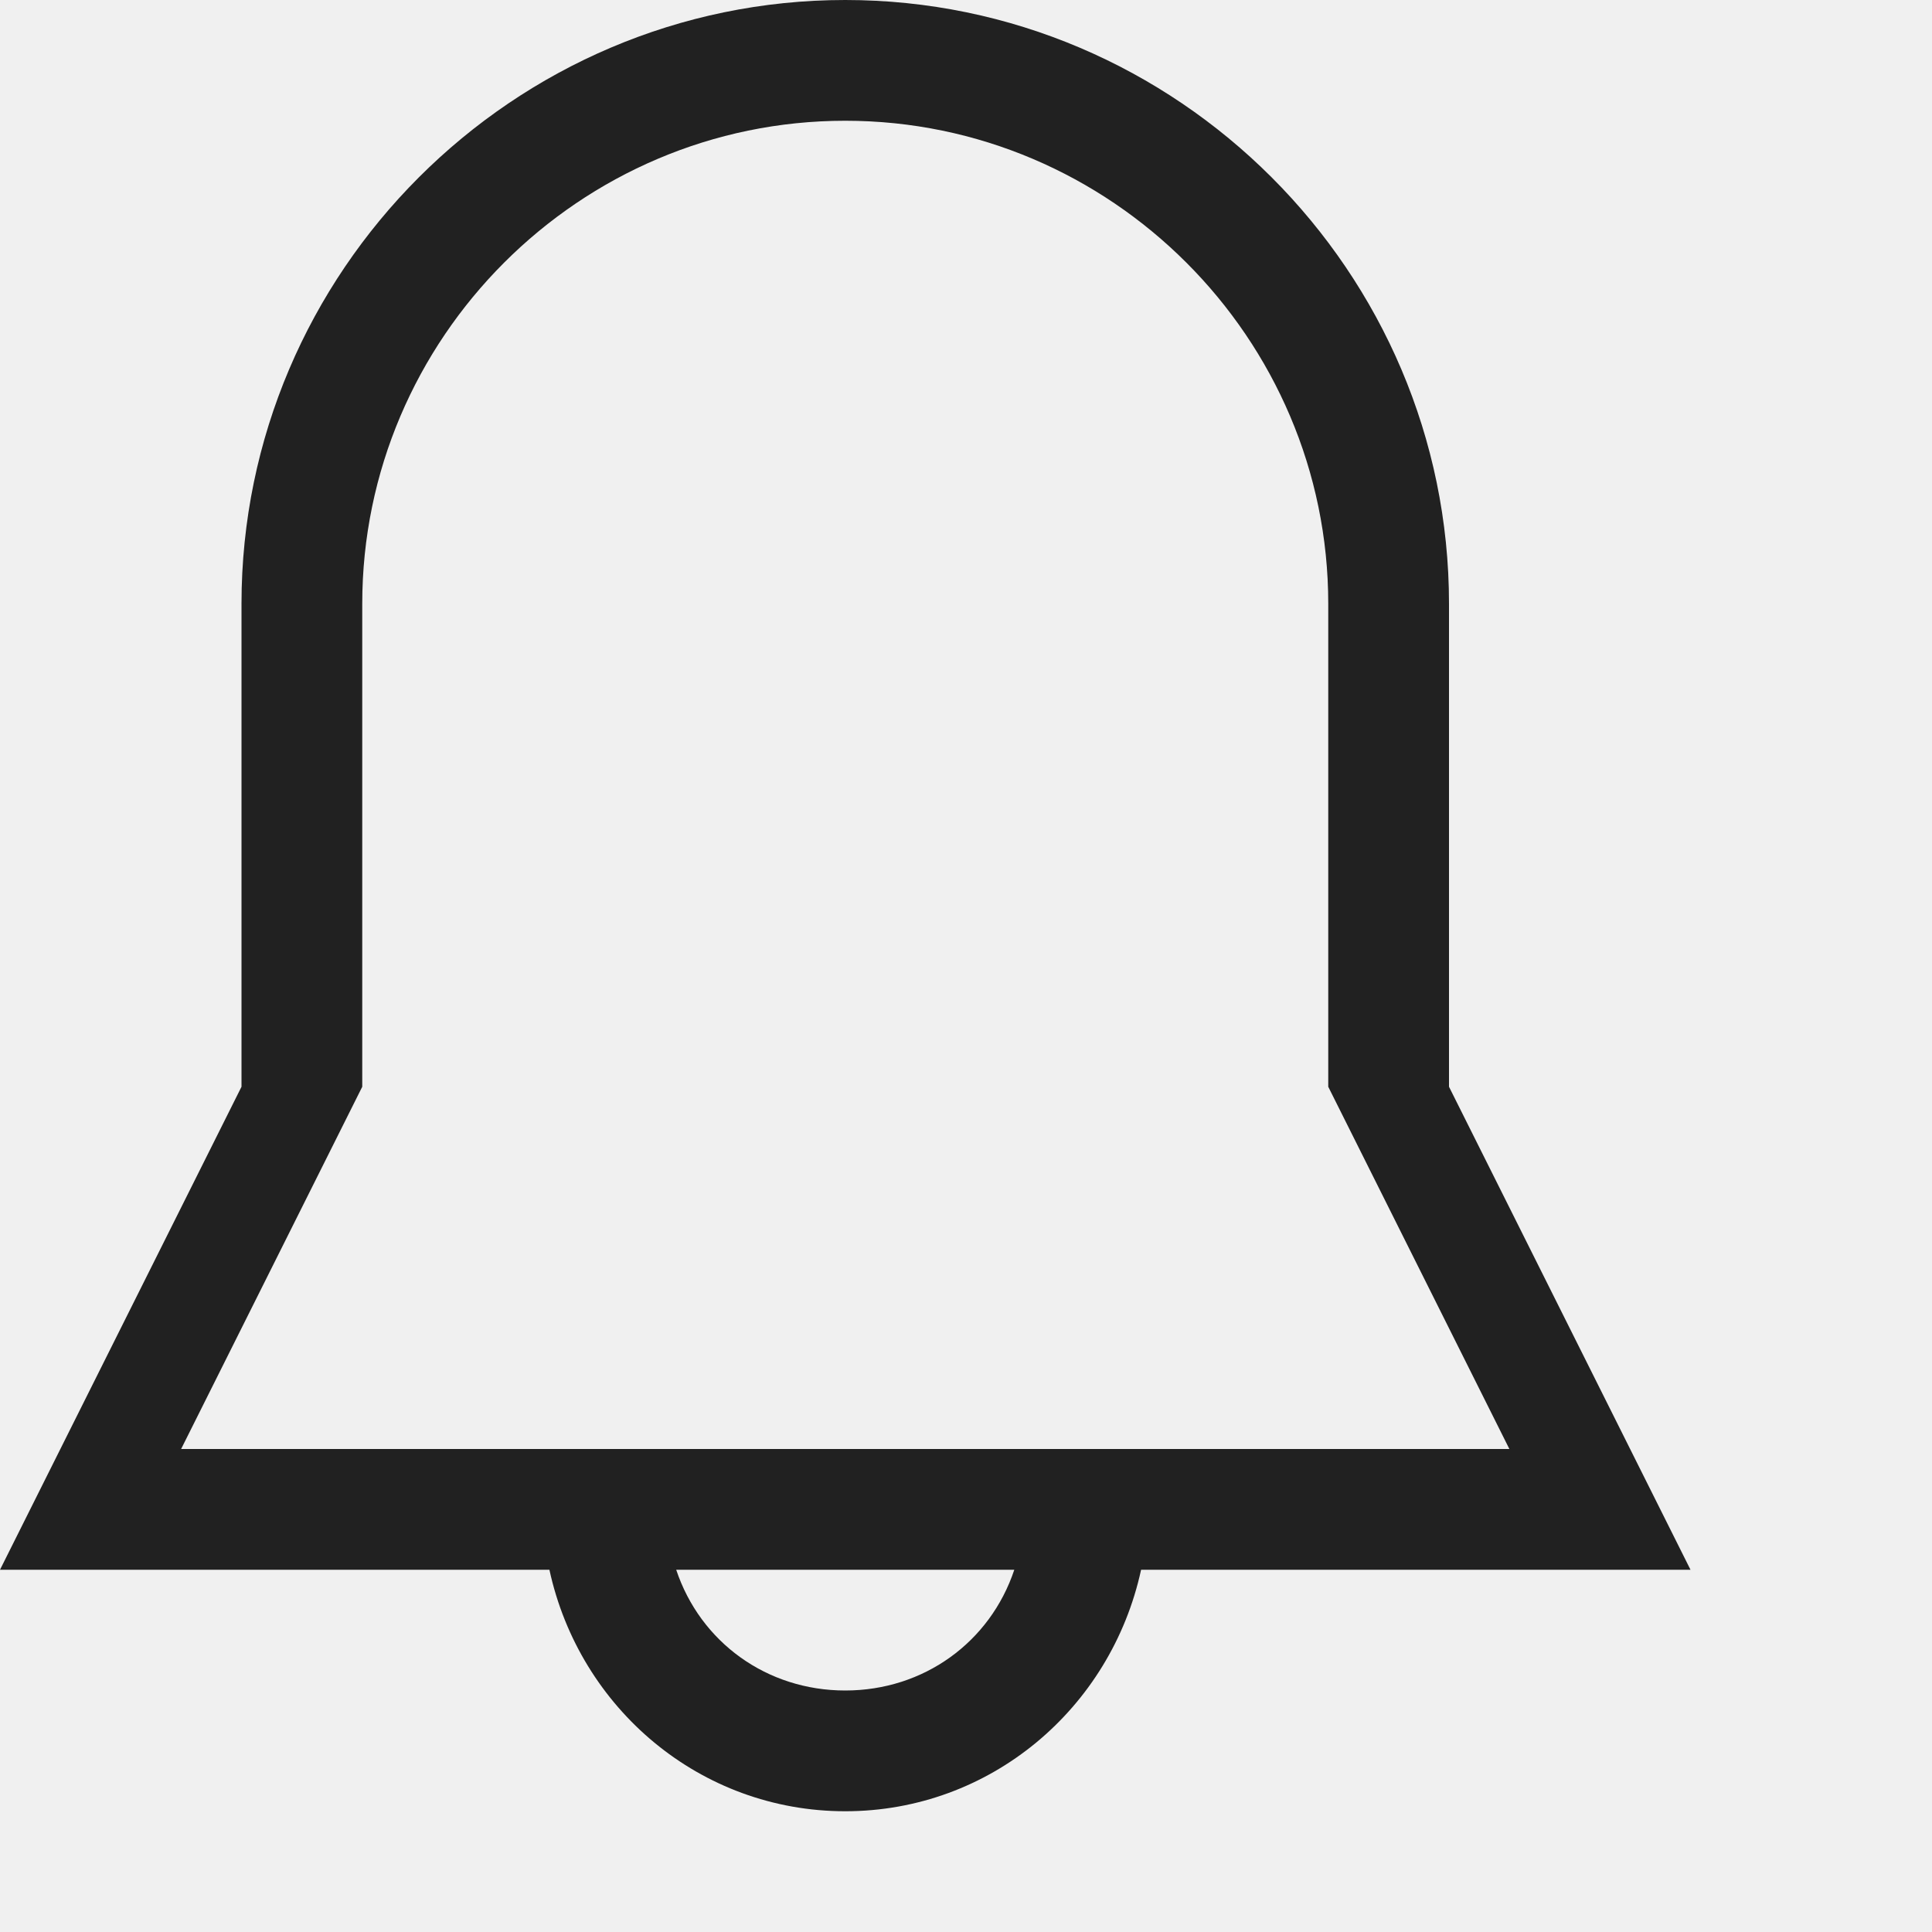
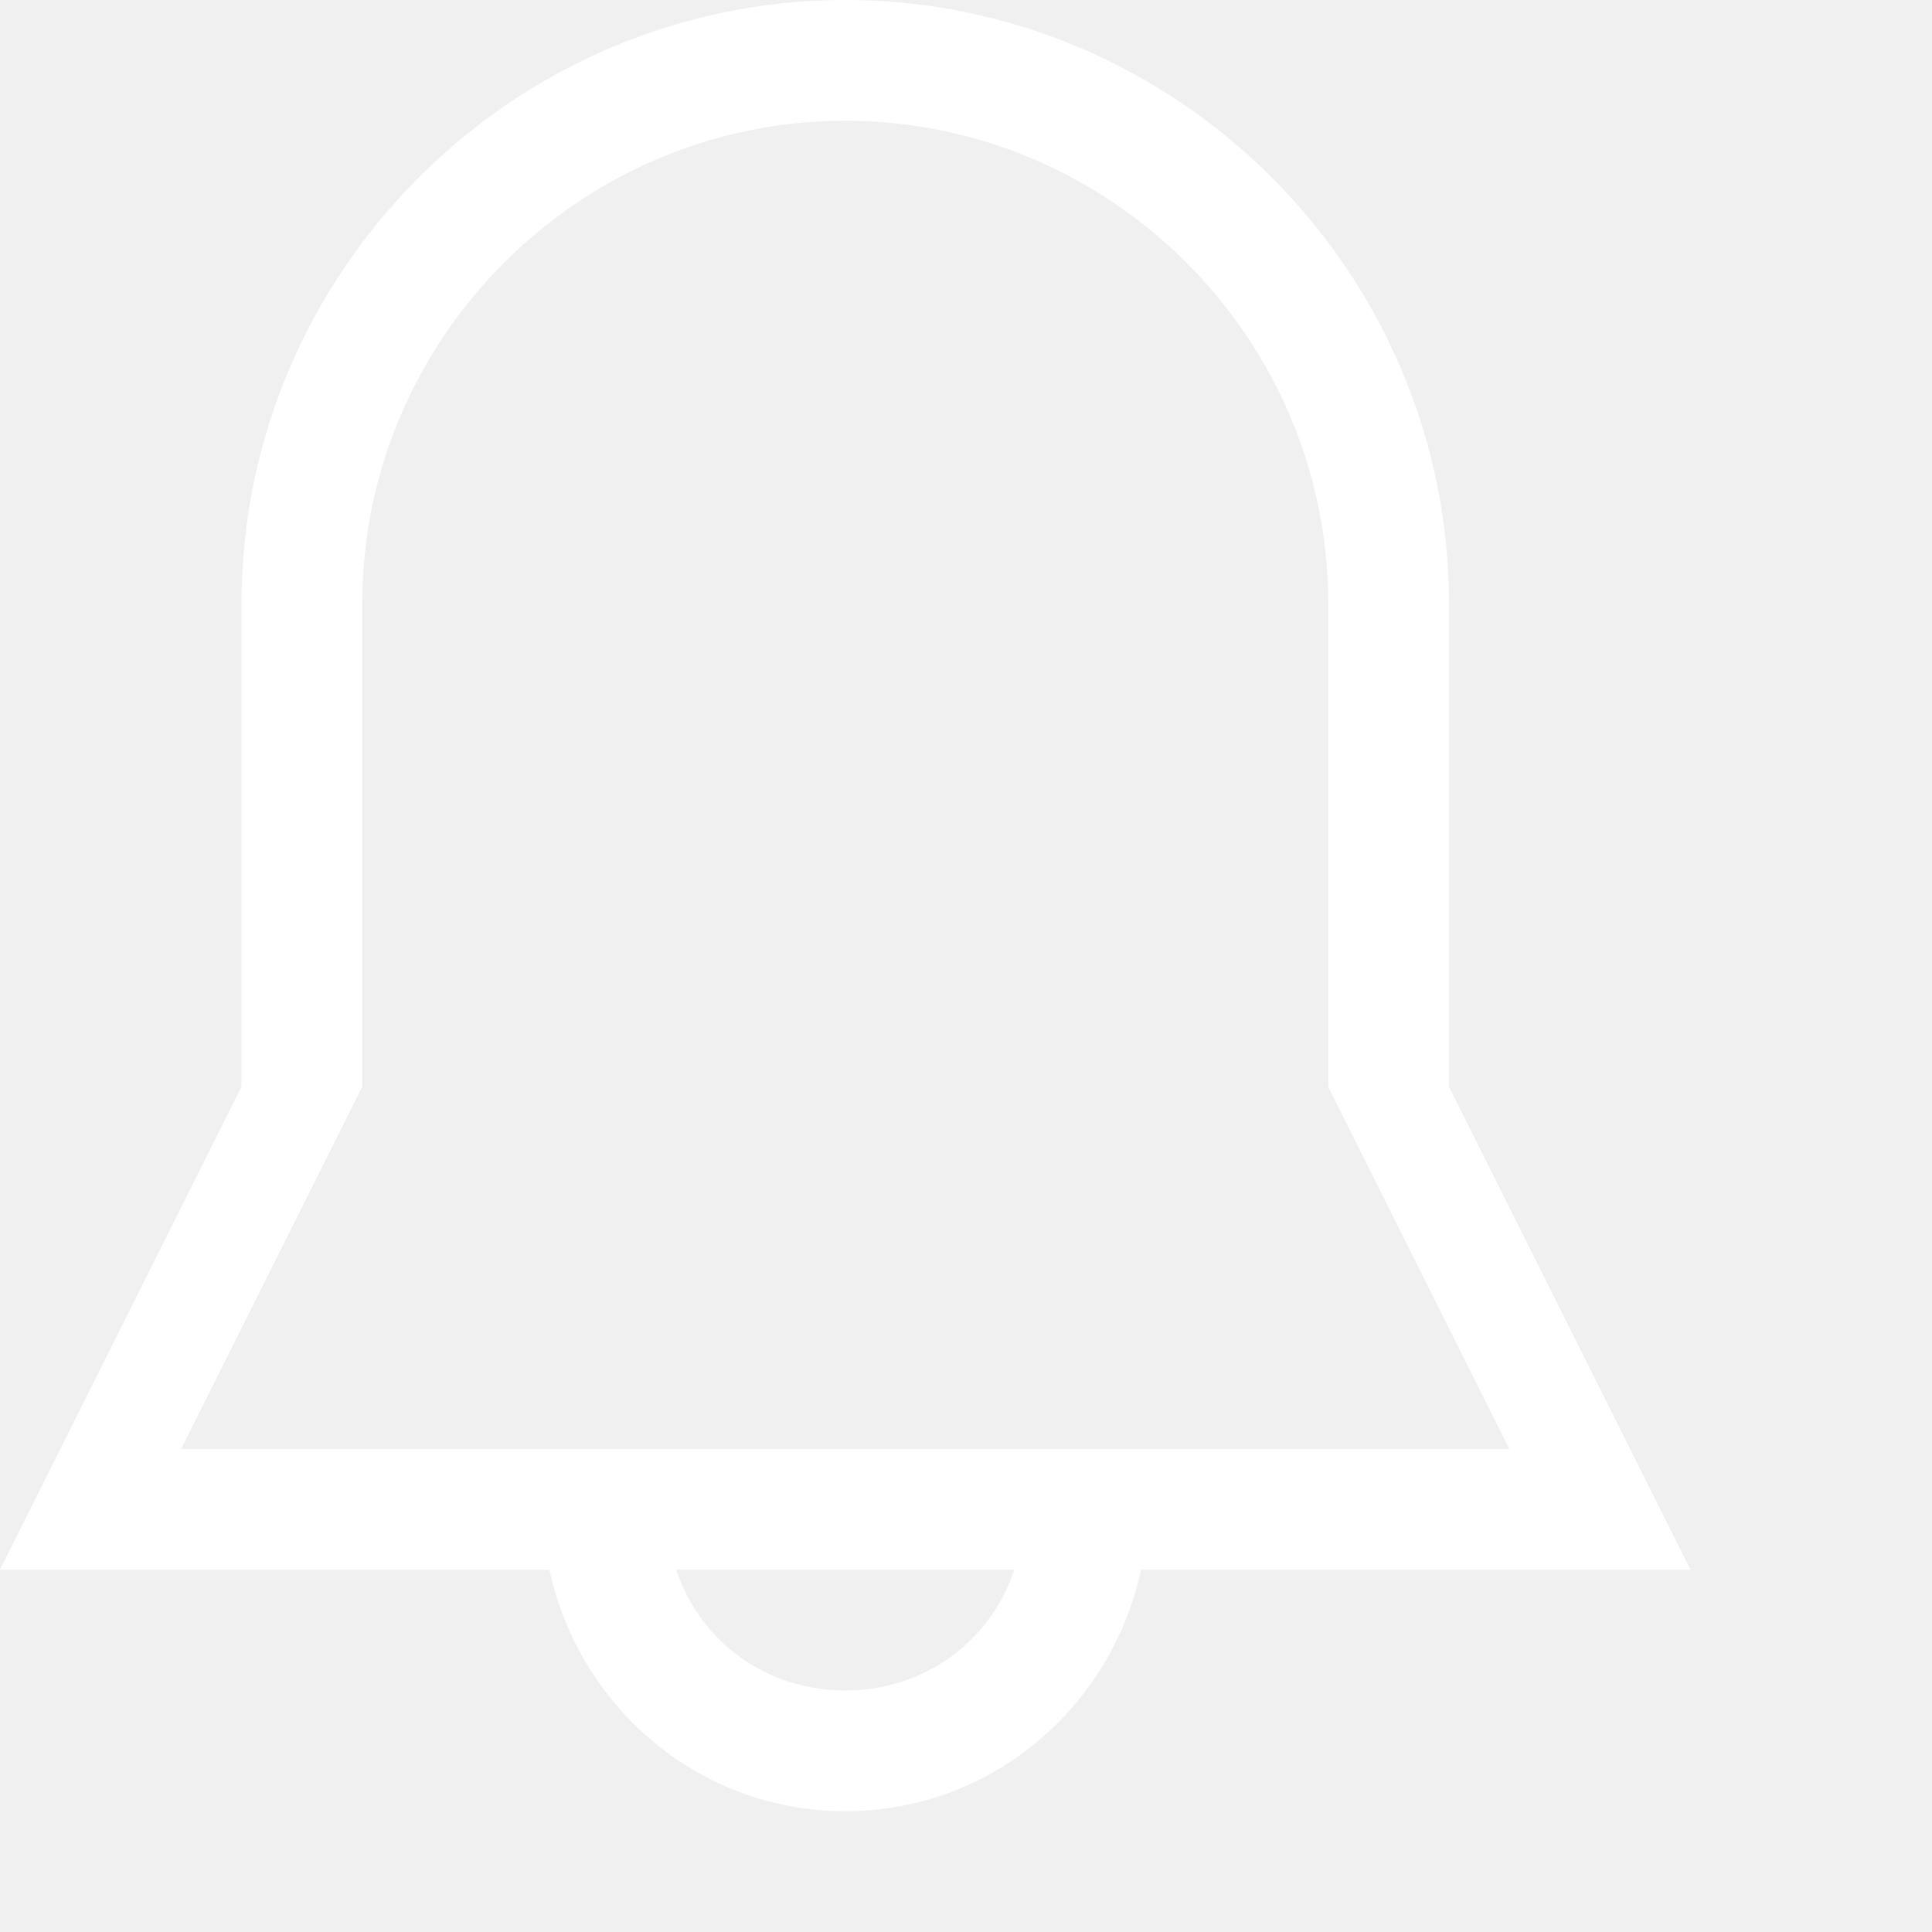
<svg xmlns="http://www.w3.org/2000/svg" version="1.1" id="Layer_1" x="0px" y="0px" viewBox="0 0 32 32" style="enable-background:new 0 0 32 32;" xml:space="preserve">
  <style type="text/css">
- 	.st0{fill:#212121;}
+ 	.st0{fill:#ffffff;}
</style>
  <g id="_x36__6_">
    <g>
      <path class="st0" d="M24,18v-8c0-5.5-4.5-10-10-10S4,4.5,4,10v8l-4,8h9.1c0.5,2.3,2.5,4,4.9,4s4.4-1.7,4.9-4H28L24,18z M14,28    c-1.3,0-2.4-0.8-2.8-2h5.6C16.4,27.2,15.3,28,14,28z M3,24l3-6v-8c0-4.4,3.6-8,8-8s8,3.6,8,8v8l3,6H3z" />
    </g>
  </g>
</svg>
